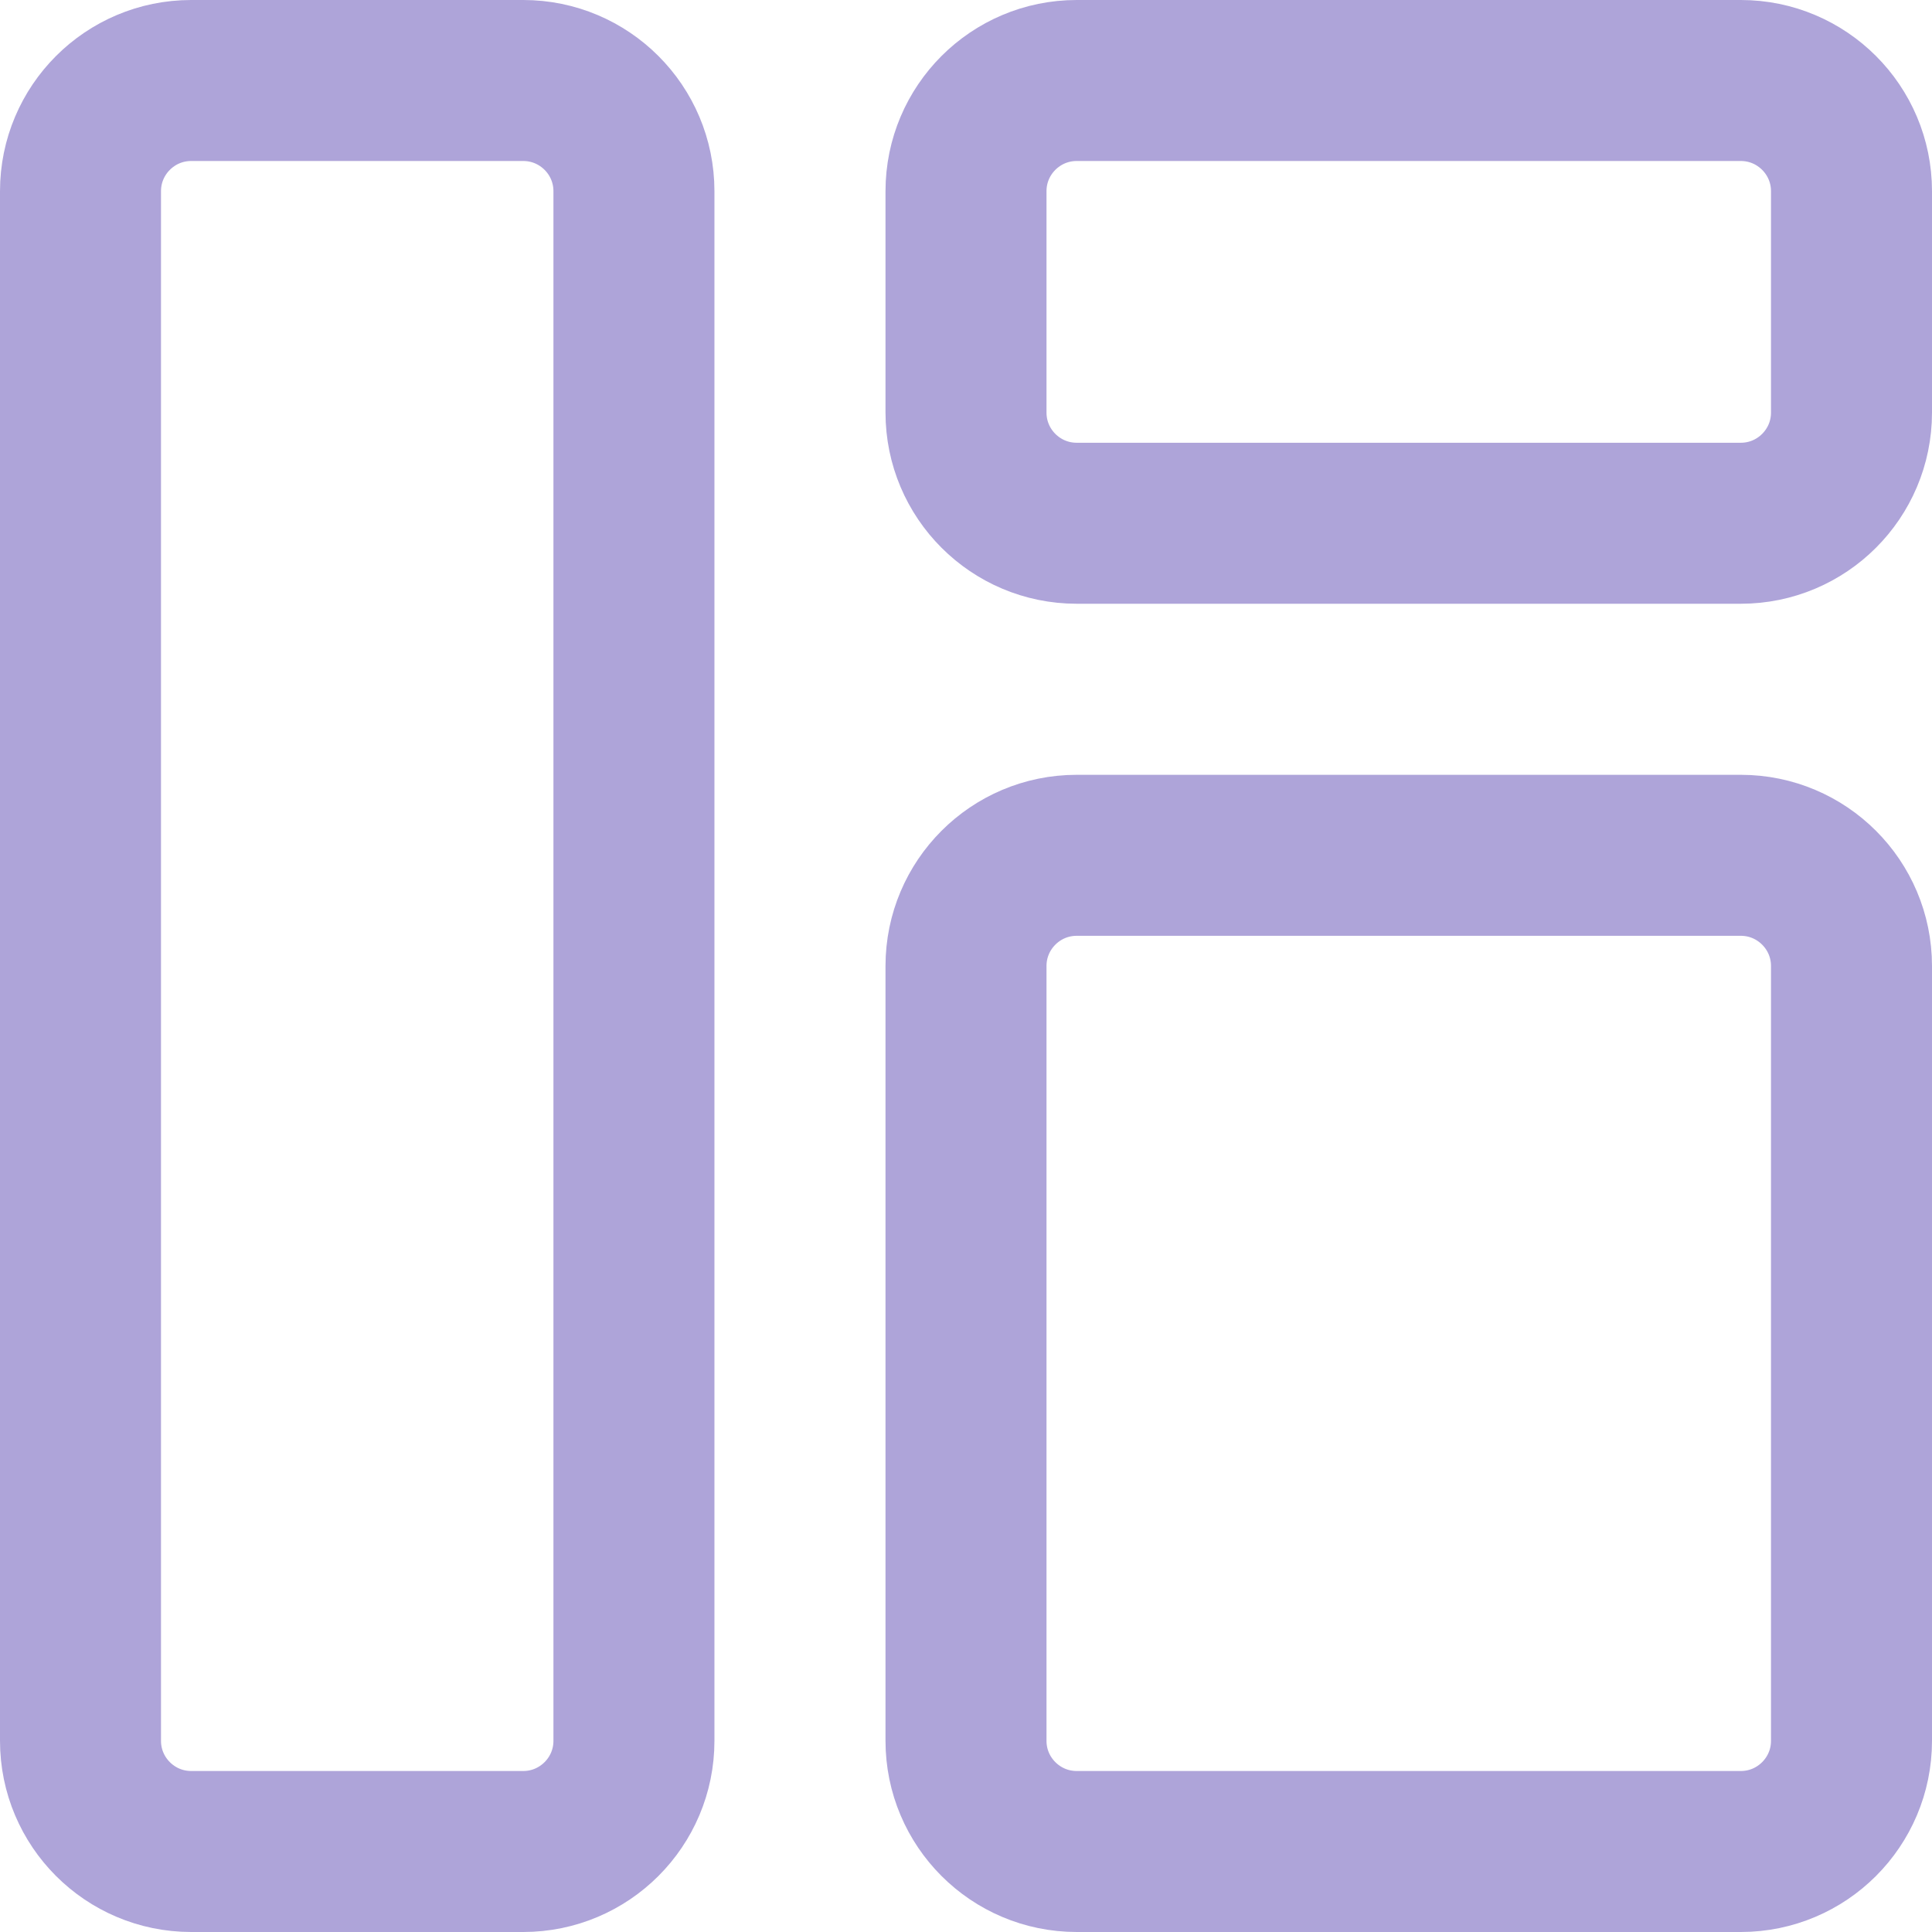
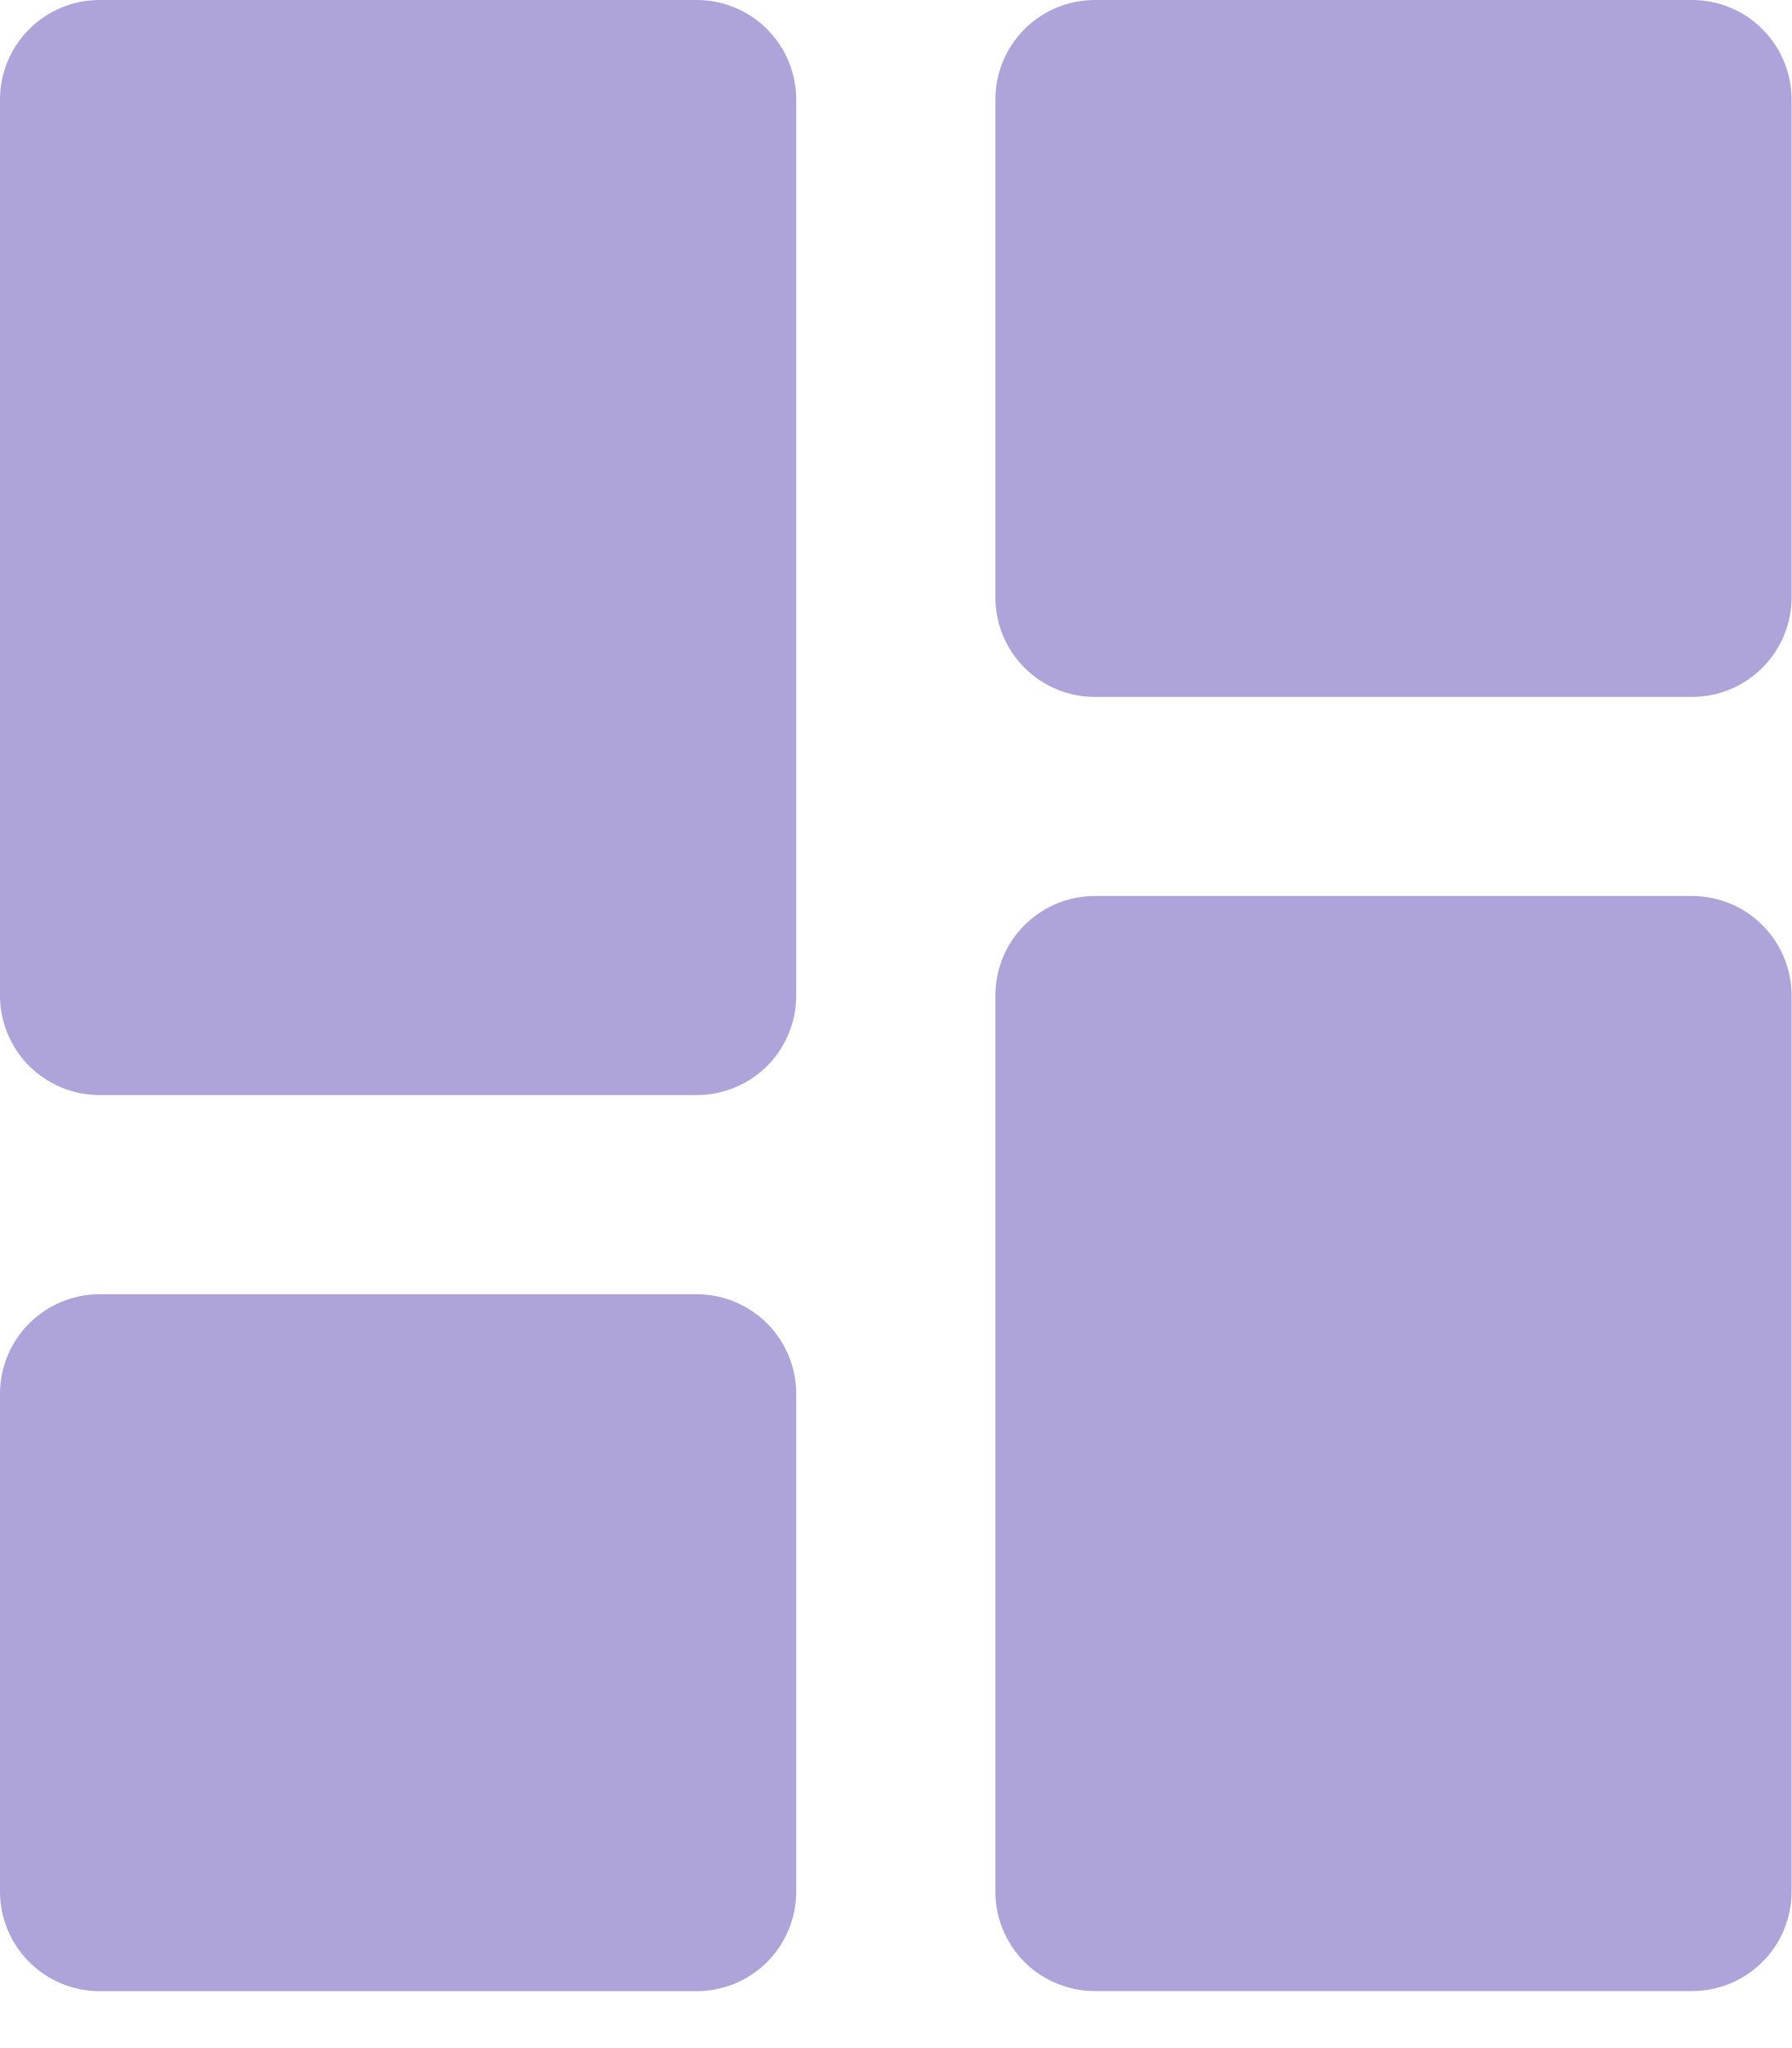
- <svg xmlns="http://www.w3.org/2000/svg" width="24" height="24" viewBox="0 0 24 24" fill="none">
-   <path d="M12 12C12 11.241 12.616 10.625 13.375 10.625H21.625C22.384 10.625 23 11.241 23 12V21.625C23 22.384 22.384 23 21.625 23H13.375C12.616 23 12 22.384 12 21.625V12Z" stroke="#AEA4D9" stroke-width="2" stroke-linecap="round" />
-   <path d="M1 2.375C1 1.616 1.616 1 2.375 1H6.5C7.259 1 7.875 1.616 7.875 2.375V21.625C7.875 22.384 7.259 23 6.5 23H2.375C1.616 23 1 22.384 1 21.625V2.375Z" stroke="#AEA4D9" stroke-width="2" stroke-linecap="round" />
-   <path d="M12 2.375C12 1.616 12.616 1 13.375 1H21.625C22.384 1 23 1.616 23 2.375V5.125C23 5.884 22.384 6.5 21.625 6.5H13.375C12.616 6.5 12 5.884 12 5.125V2.375Z" stroke="#AEA4D9" stroke-width="2" stroke-linecap="round" />
+ <svg xmlns="http://www.w3.org/2000/svg" width="21" height="24" viewBox="0 0 21 24" fill="none">
+   <path d="M8.167 15.167H1.167C0.857 15.167 0.561 15.29 0.342 15.509C0.123 15.727 0 16.024 0 16.334V22.167C0 22.476 0.123 22.773 0.342 22.992C0.561 23.211 0.857 23.334 1.167 23.334H8.167C8.476 23.334 8.773 23.211 8.992 22.992C9.21 22.773 9.333 22.476 9.333 22.167V16.334C9.333 16.024 9.21 15.727 8.992 15.509C8.773 15.29 8.476 15.167 8.167 15.167Z" fill="#AEA4D9" />
+   <path d="M8.167 0H1.167C0.857 0 0.561 0.123 0.342 0.342C0.123 0.561 0 0.857 0 1.167V11.667C0 11.976 0.123 12.273 0.342 12.492C0.561 12.71 0.857 12.833 1.167 12.833H8.167C8.476 12.833 8.773 12.71 8.992 12.492C9.21 12.273 9.333 11.976 9.333 11.667V1.167C9.333 0.857 9.21 0.561 8.992 0.342C8.773 0.123 8.476 0 8.167 0Z" fill="#AEA4D9" />
+   <path d="M19.833 0H12.833C12.524 0 12.227 0.123 12.008 0.342C11.79 0.561 11.667 0.857 11.667 1.167V7C11.667 7.309 11.79 7.606 12.008 7.825C12.227 8.044 12.524 8.167 12.833 8.167H19.833C20.143 8.167 20.44 8.044 20.658 7.825C20.877 7.606 21 7.309 21 7V1.167C21 0.857 20.877 0.561 20.658 0.342C20.44 0.123 20.143 0 19.833 0Z" fill="#AEA4D9" />
+   <path d="M19.833 10.5H12.833C12.524 10.5 12.227 10.623 12.008 10.842C11.79 11.06 11.667 11.357 11.667 11.667V22.167C11.667 22.476 11.79 22.773 12.008 22.992C12.227 23.21 12.524 23.333 12.833 23.333H19.833C20.143 23.333 20.44 23.21 20.658 22.992C20.877 22.773 21 22.476 21 22.167V11.667C21 11.357 20.877 11.06 20.658 10.842C20.44 10.623 20.143 10.5 19.833 10.5Z" fill="#AEA4D9" />
</svg>
